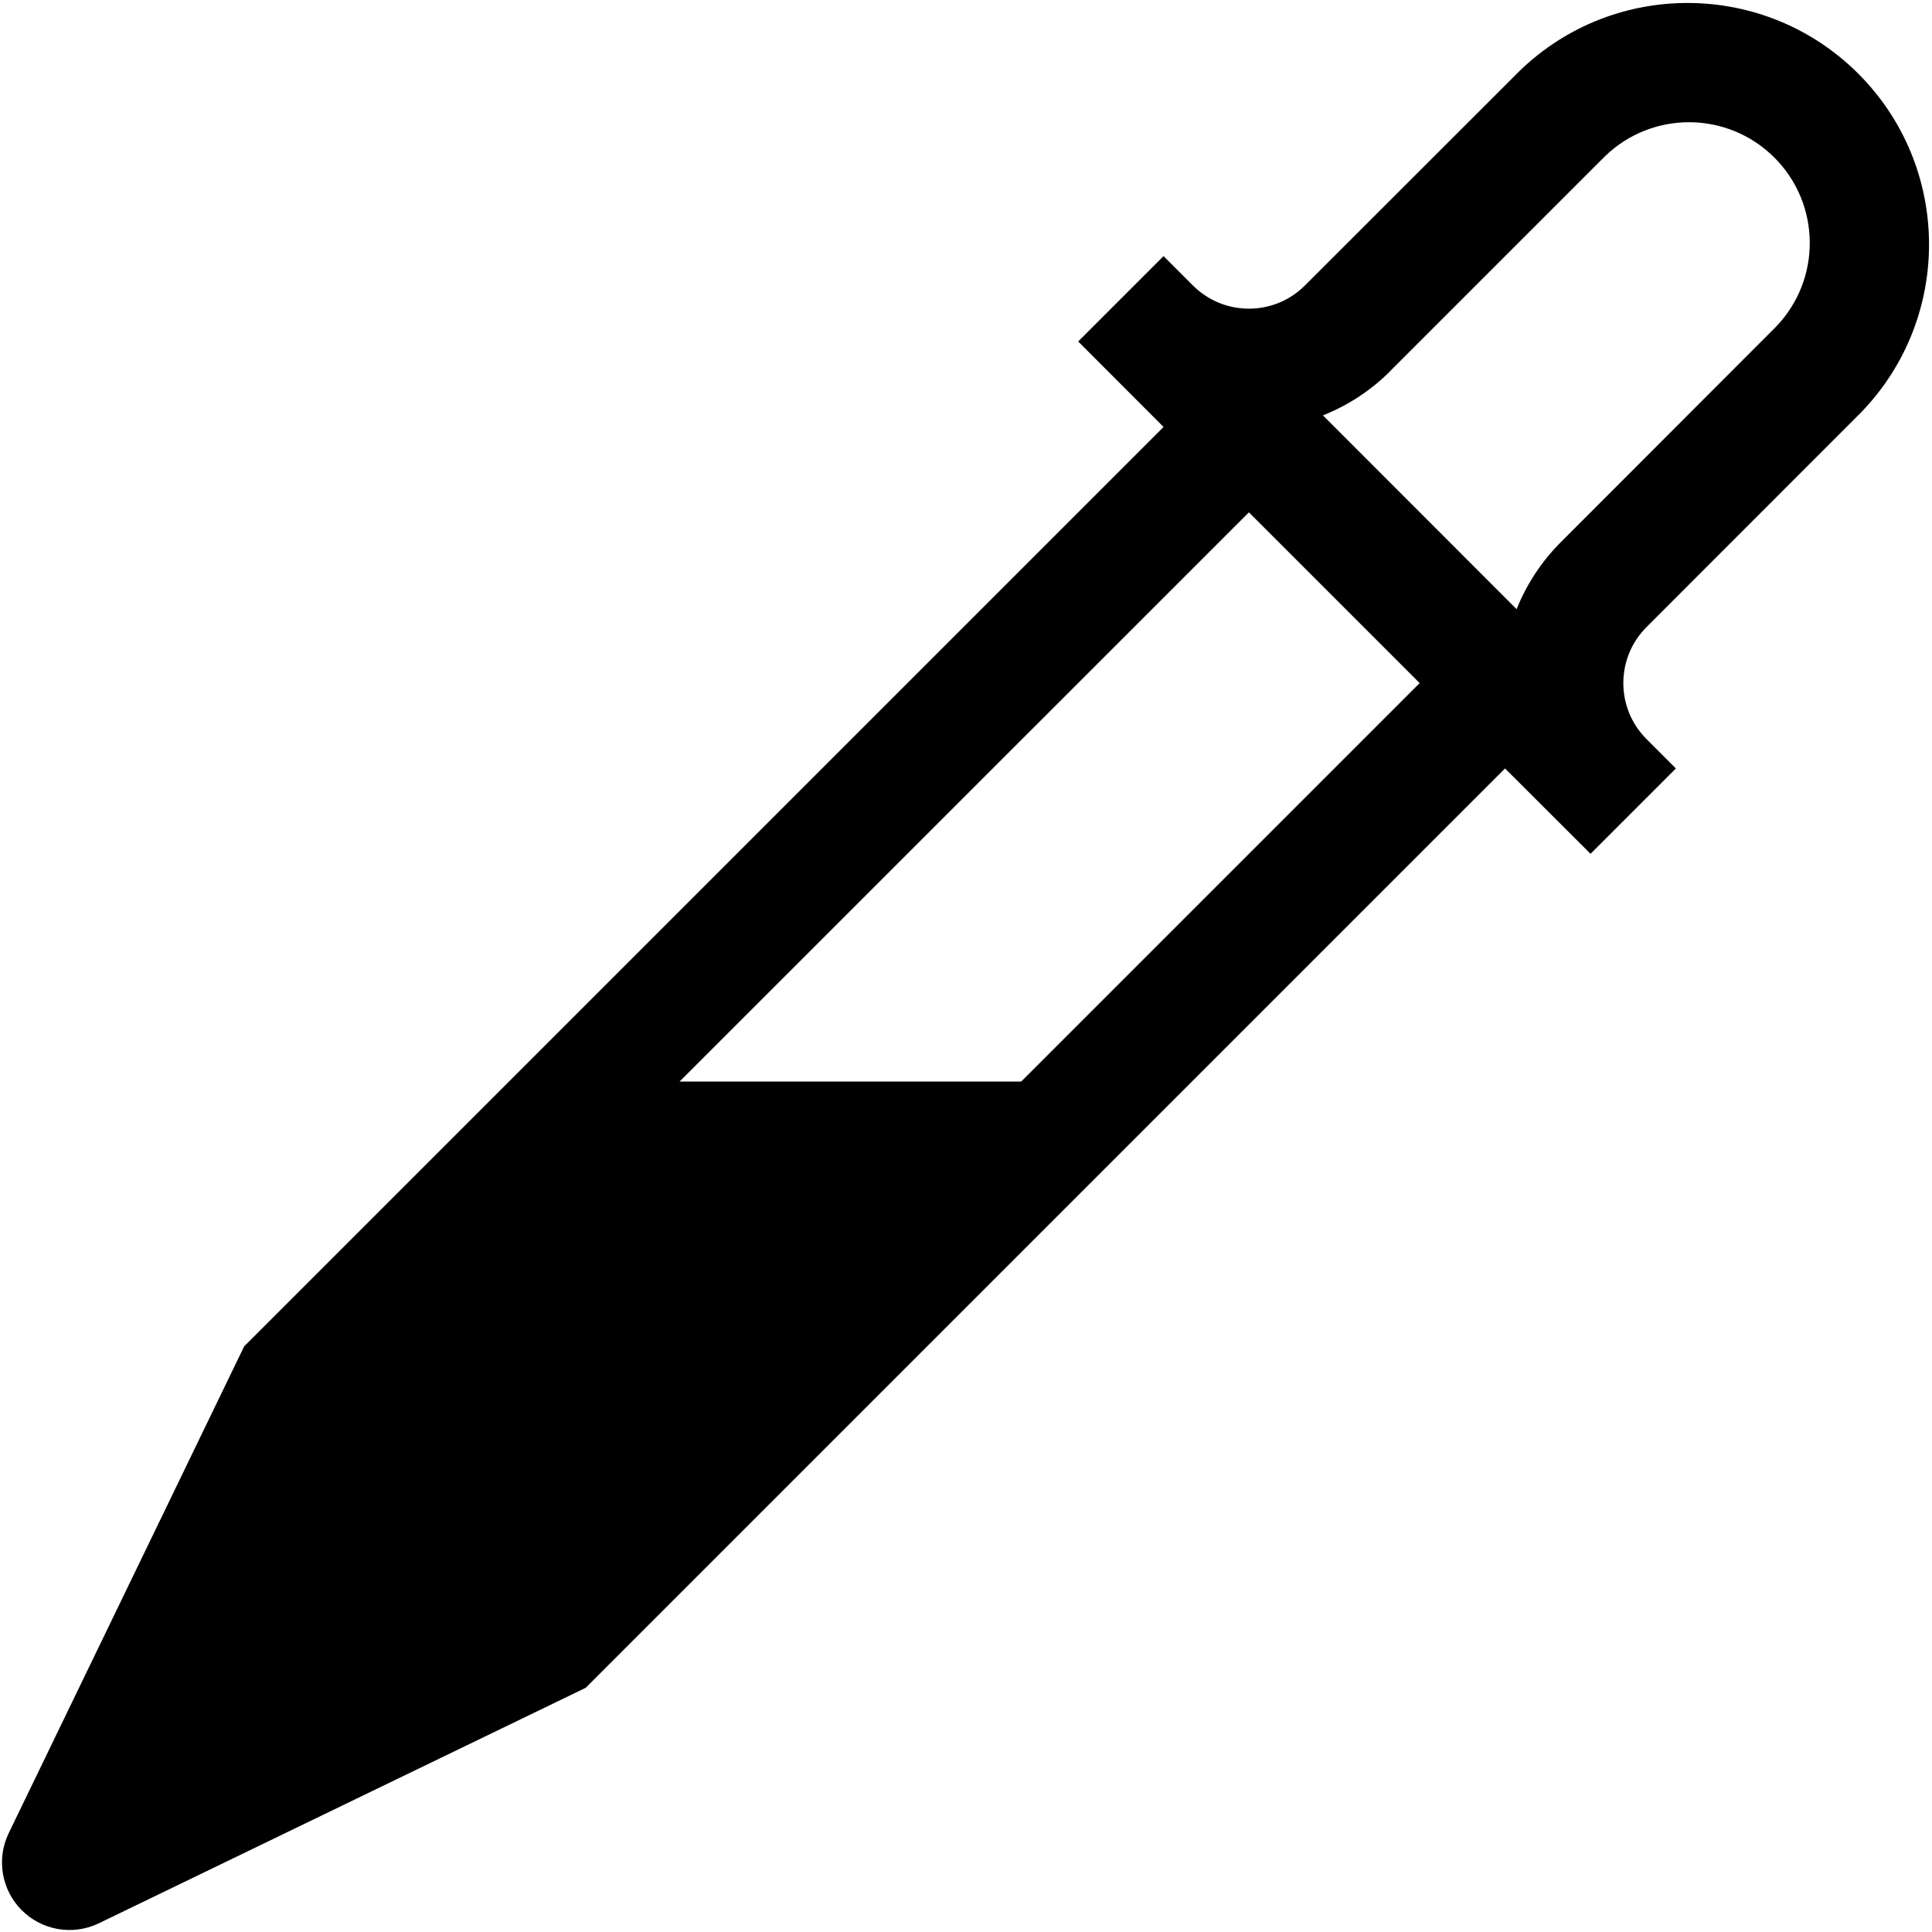
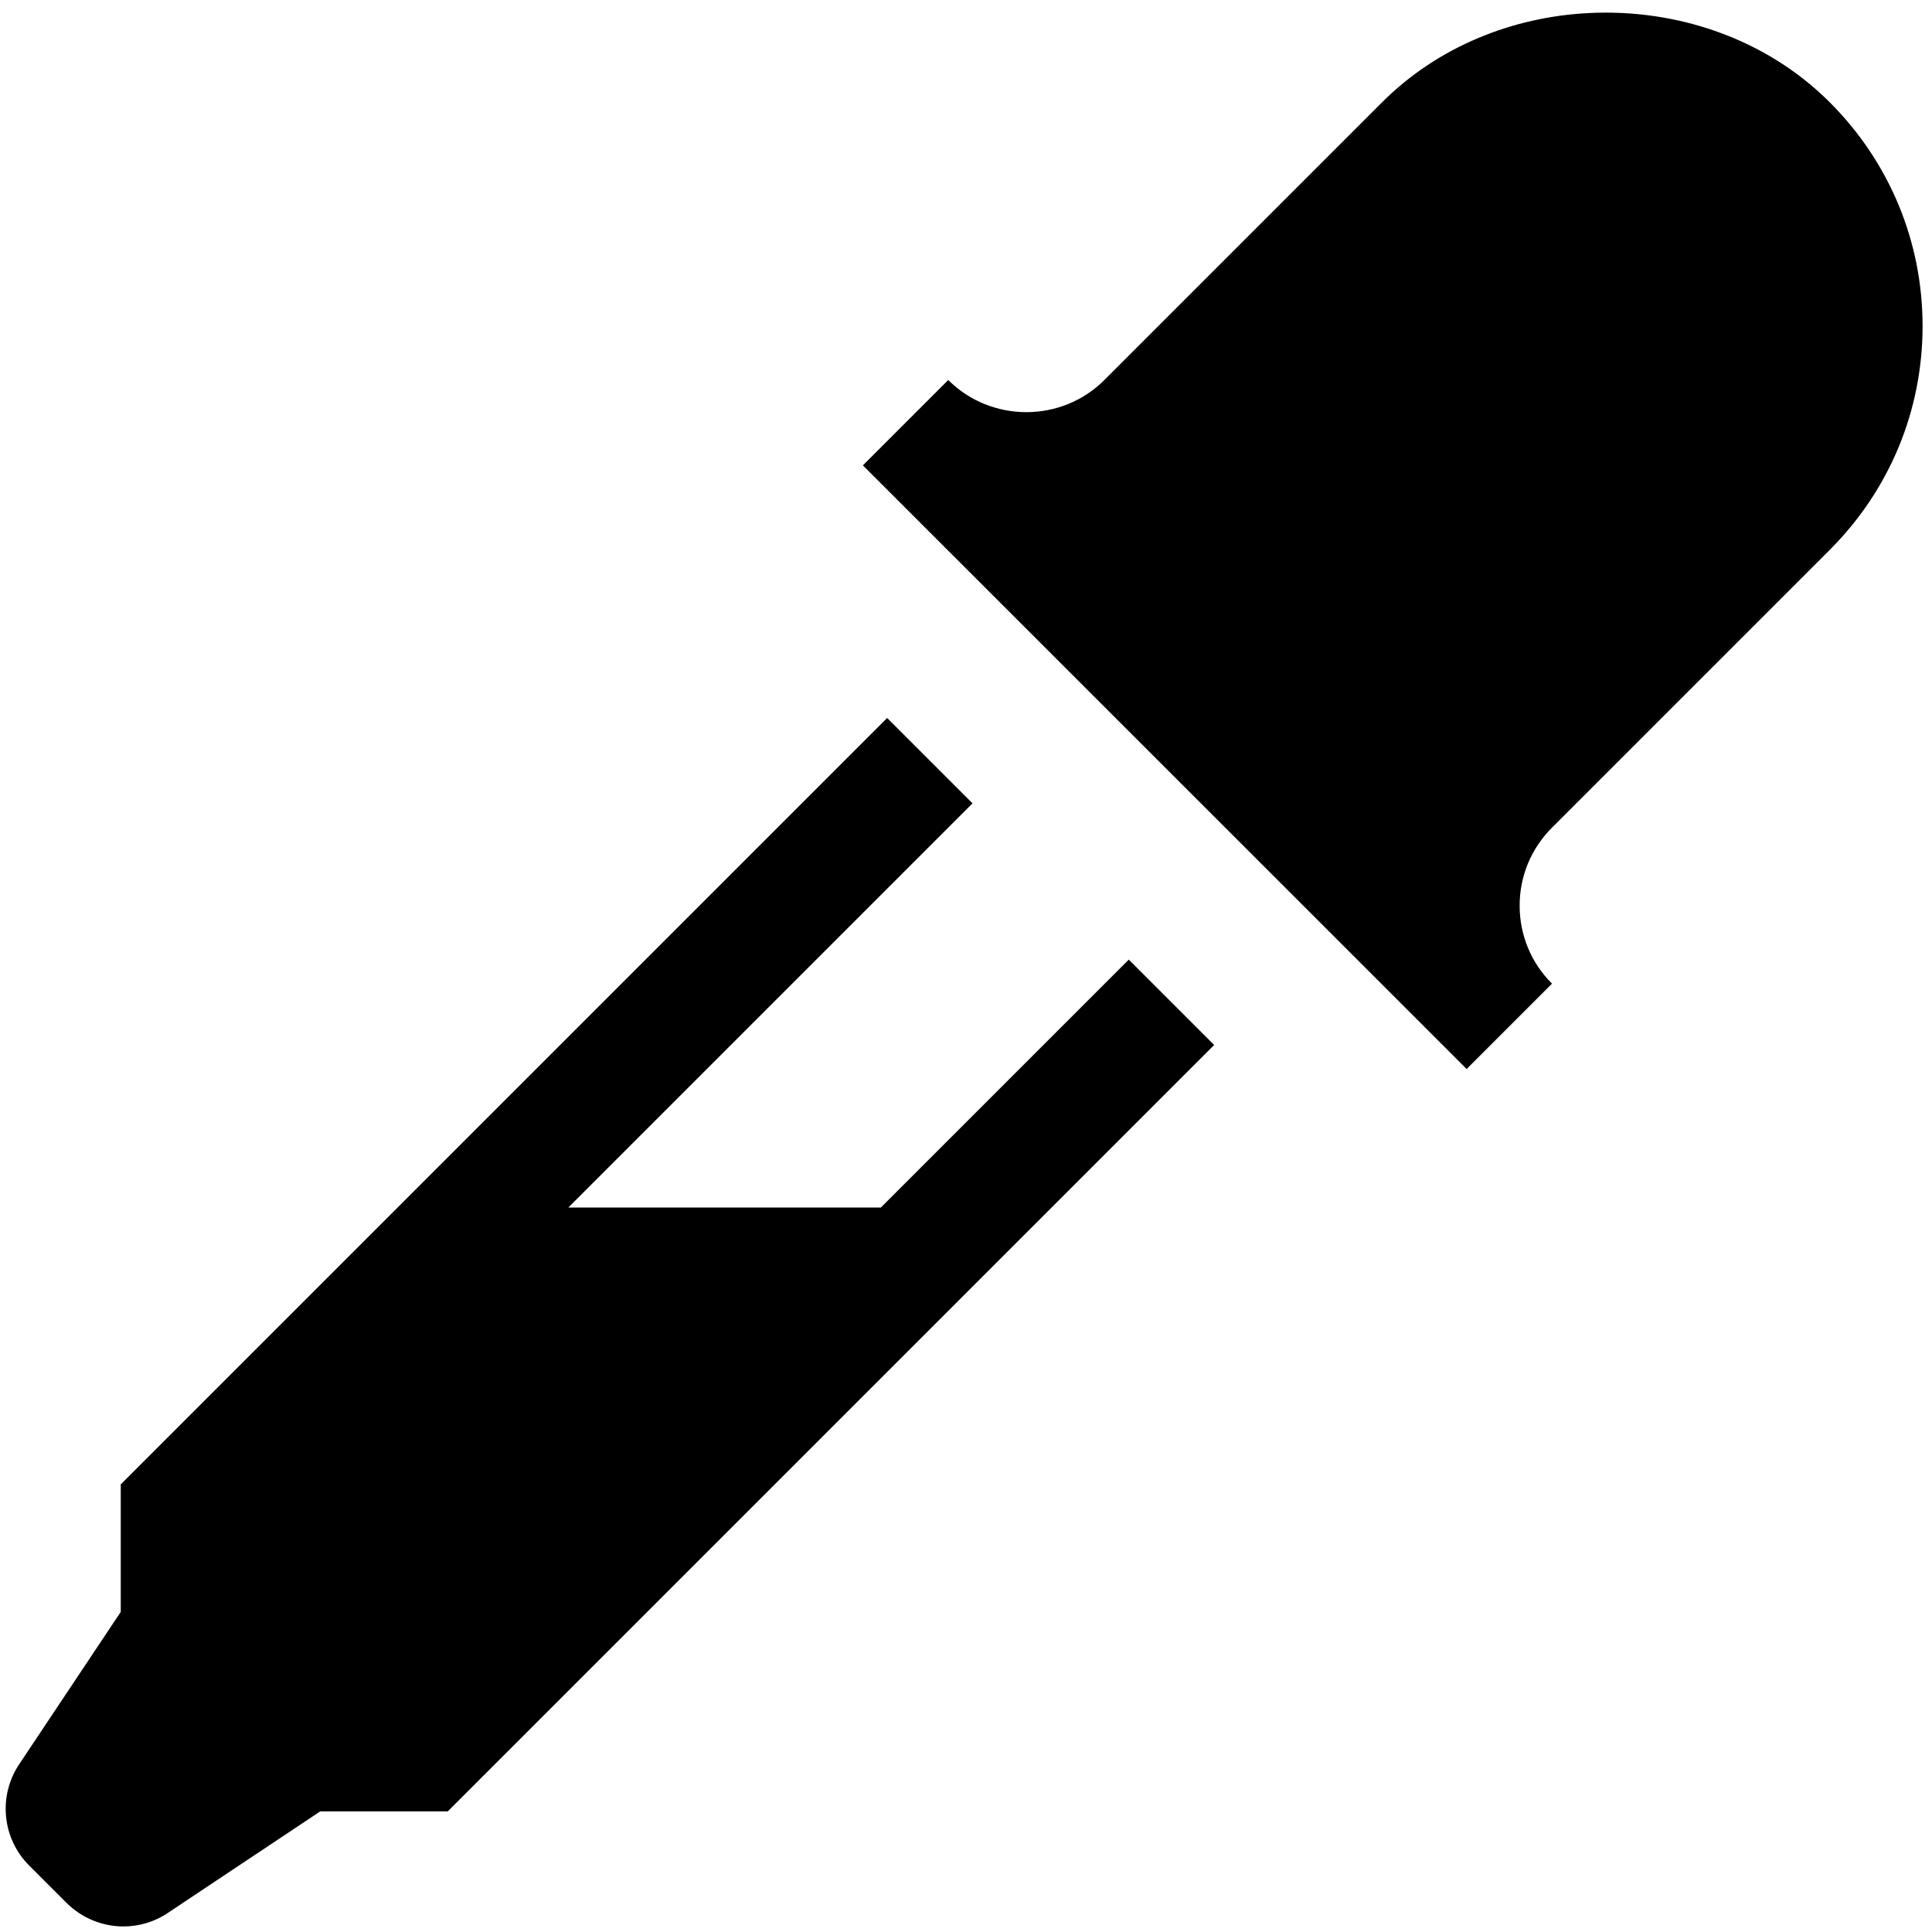
- <svg xmlns="http://www.w3.org/2000/svg" viewBox="0 0 16 16">
-   <path d="M.069 15.188a.559.559 0 0 0 .743.743l4.038-1.953 7.614-7.614.708.707.707-.707-.243-.243a.656.656 0 0 1 0-.928l1.778-1.779A2 2 0 0 0 12.586.586l-1.779 1.778a.656.656 0 0 1-.928 0l-.243-.243-.707.707.707.708-7.614 7.614zM11.515 3.071l1.778-1.778a1 1 0 0 1 1.414 1.414L12.93 4.486a1.65 1.65 0 0 0-.37.559L10.956 3.44a1.65 1.65 0 0 0 .56-.369zm-1.172 1.172 1.414 1.414-3.3 3.3H5.628z" />
-   <path fill="none" d="M0 0h16v16H0z" />
+ <svg xmlns="http://www.w3.org/2000/svg" id="icons" viewBox="0 0 16 16">
+   <path d="M15.922,2.7c0,.7-.273,1.358-.769,1.854l-2.3,2.3c-.173.173-.268.402-.268.646s.095.474.268.646l-.707.707L7.146,3.854l.707-.707c.355.355.938.355,1.293,0l2.3-2.3c.462-.462,1.083-.708,1.714-.739.725-.036,1.464.21,1.993.739.495.495.769,1.153.769,1.854ZM7.293,10h-2.586l3.347-3.347-.707-.707L1,12.293v1.056l-.84,1.26c-.177.263-.143.617.082.841l.309.309c.129.128.3.195.471.195.128,0,.257-.037.368-.112l1.262-.841h1.056l6.347-6.347-.707-.707-2.054,2.054Z" fill-rule="evenodd" />
+   <rect width="16" height="16" fill="none" />
</svg>
